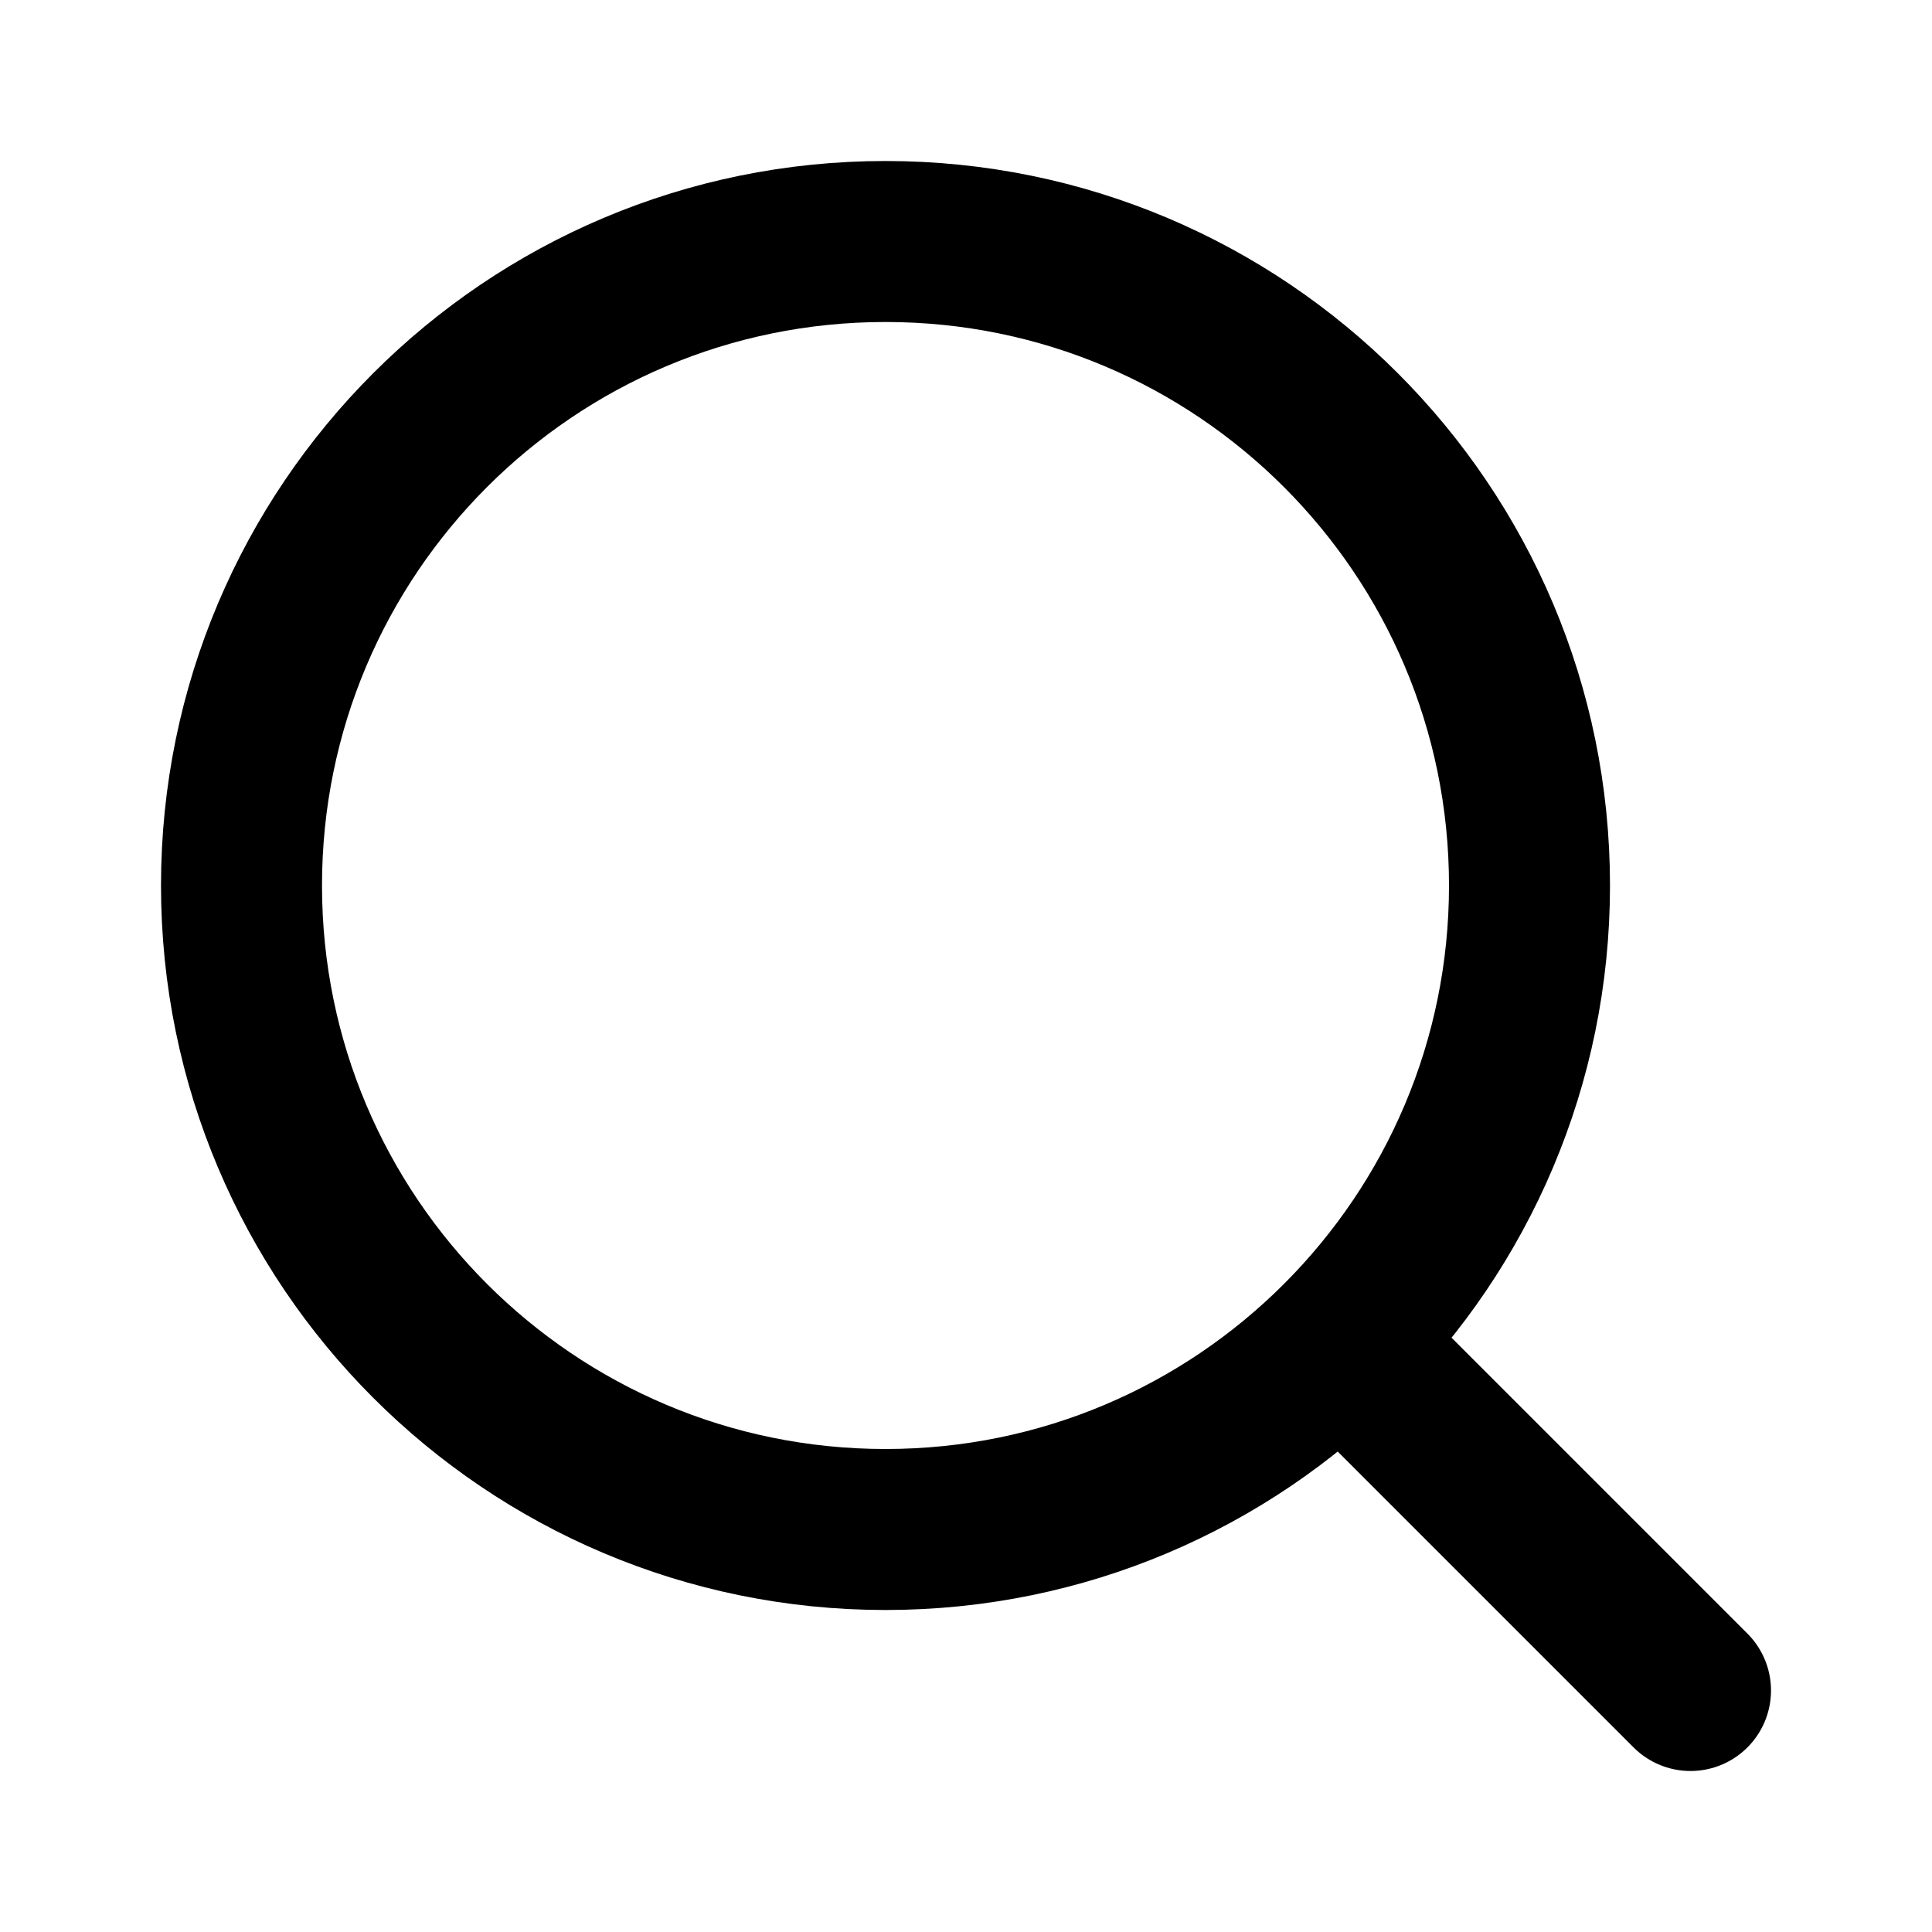
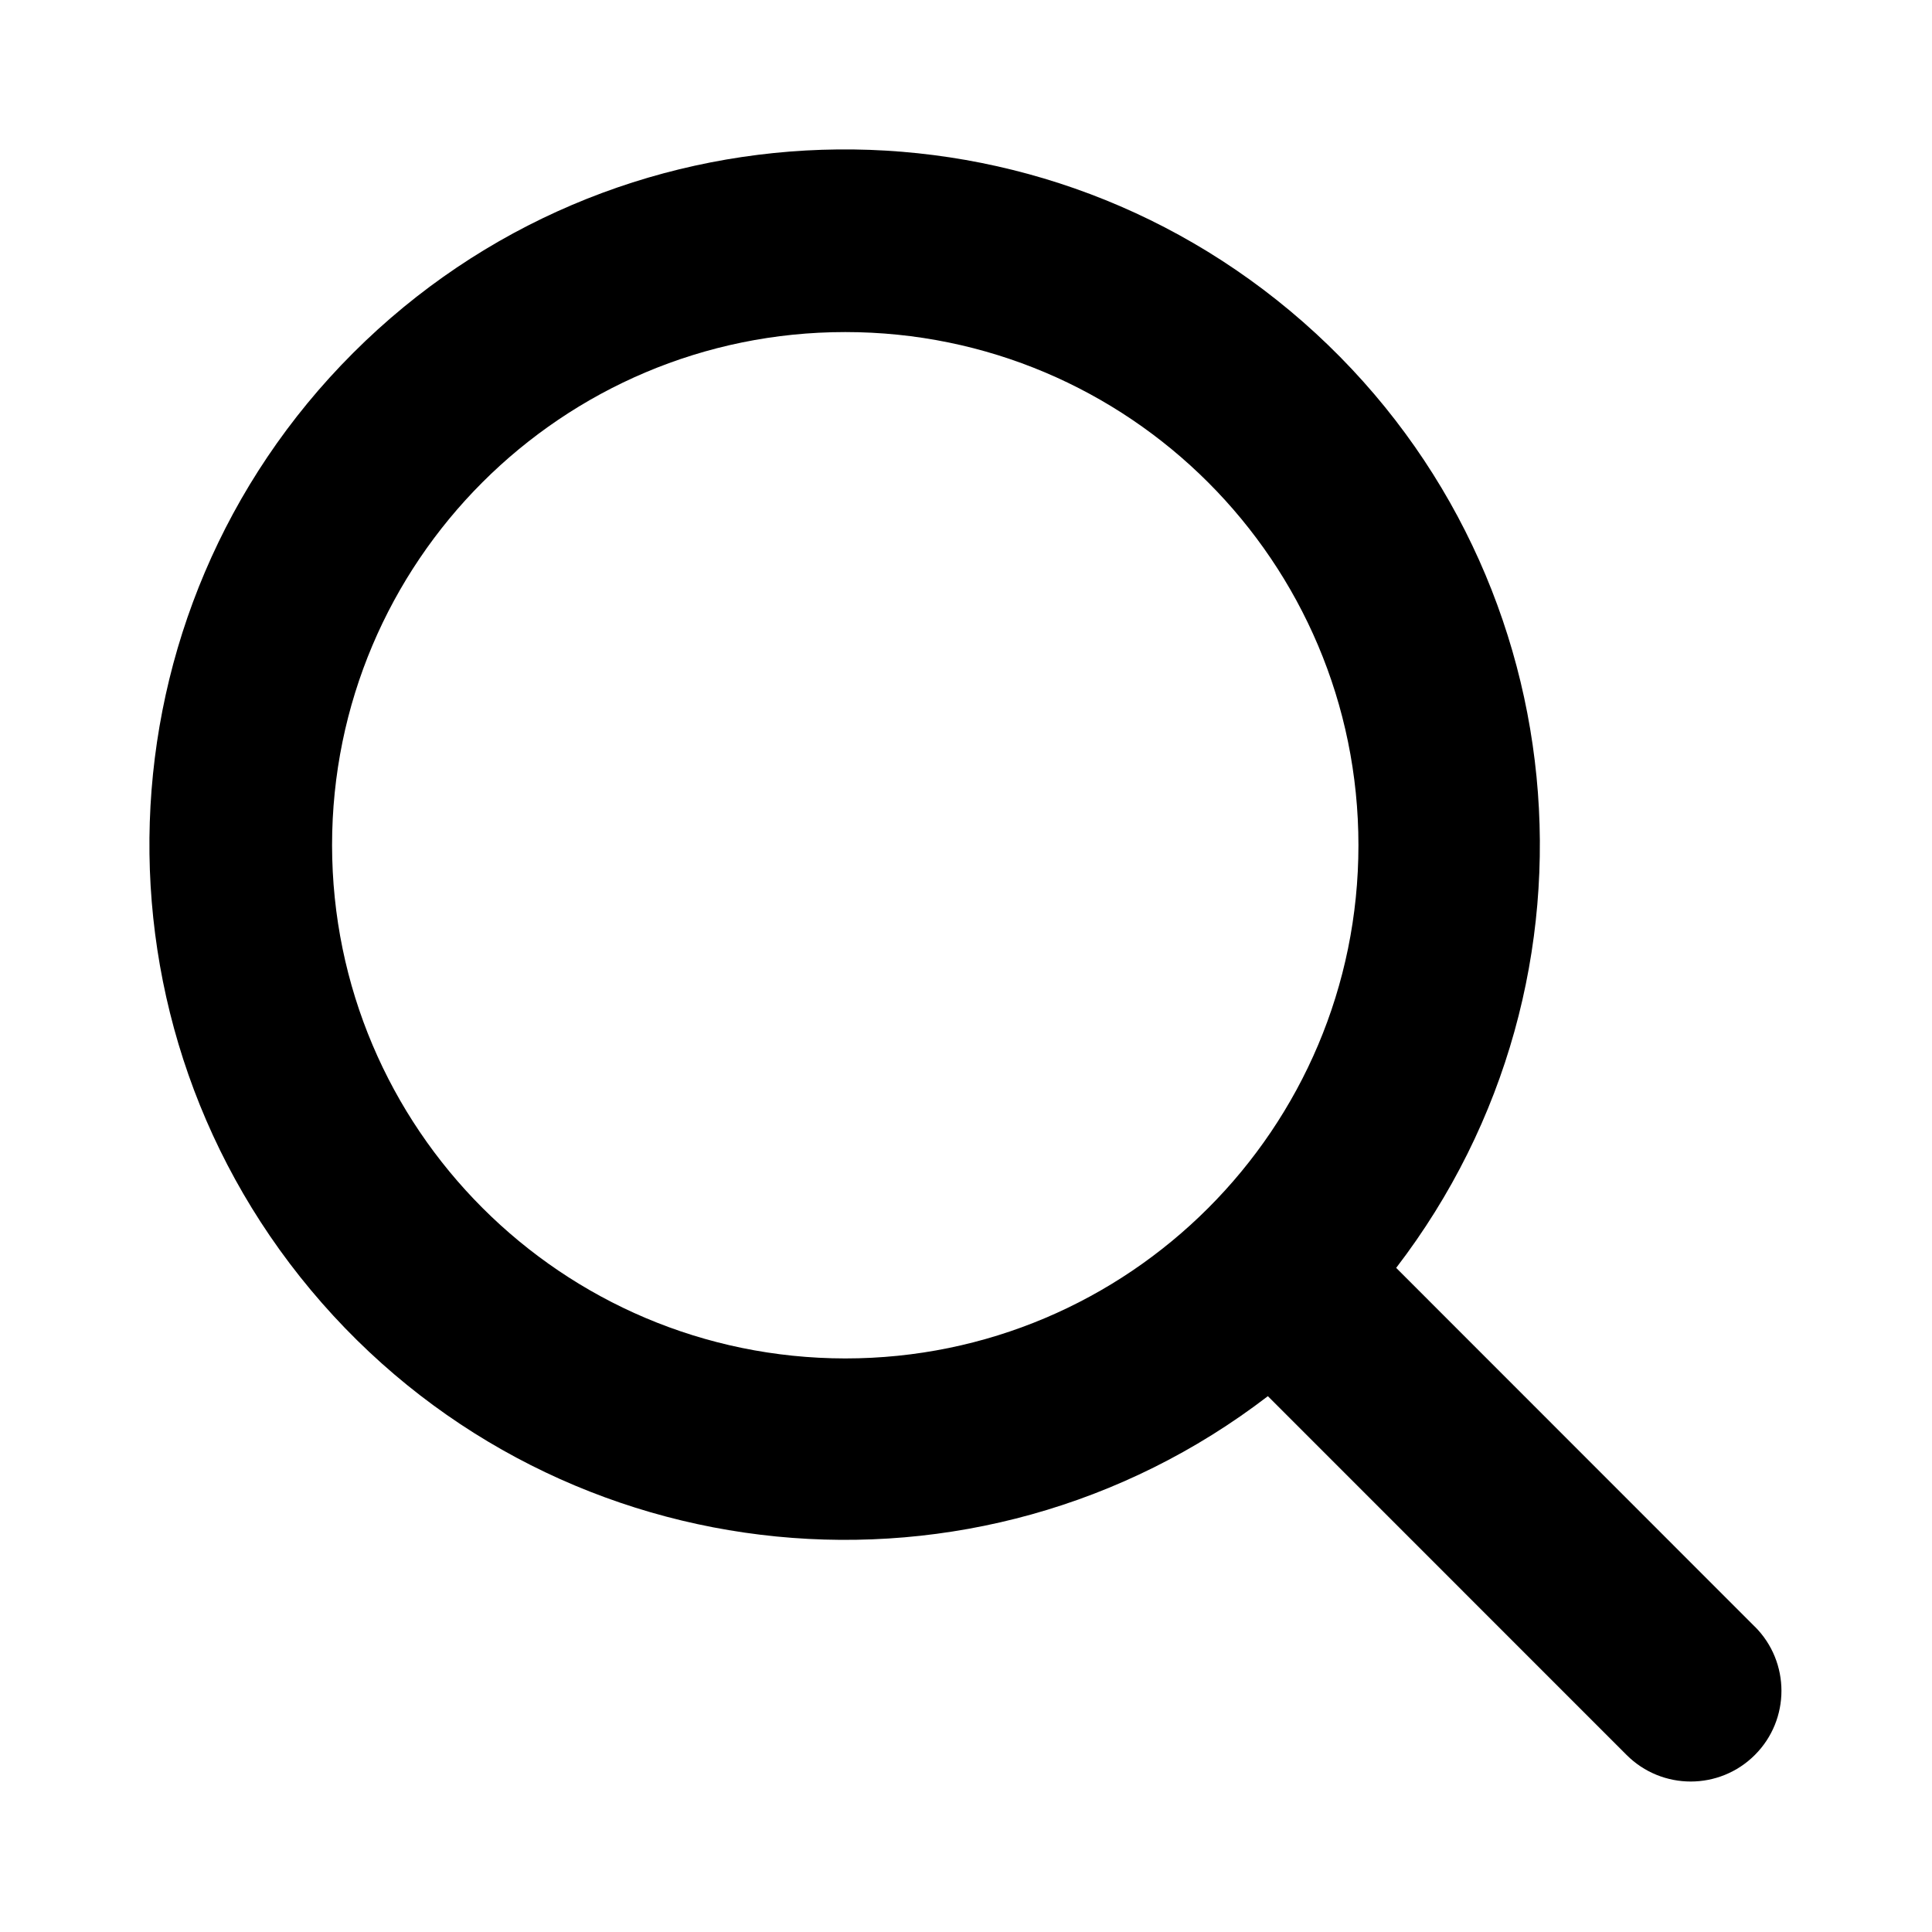
- <svg xmlns="http://www.w3.org/2000/svg" viewBox="0 0 24 24" fill="none" stroke="#000" stroke-width="2" stroke-linecap="round" stroke-linejoin="round">
-   <path d="m21 21-4.34-4.34" />
-   <circle cx="11" cy="11" r="8" />
+ <svg xmlns="http://www.w3.org/2000/svg" viewBox="0 0 256 256" fill="#000">
+   <path d="M232.49,215.51,185,168a92.12,92.12,0,1,0-17,17l47.53,47.54a12,12,0,0,0,17-17ZM44,112a68,68,0,1,1,68,68A68.07,68.07,0,0,1,44,112Z" />
</svg>
